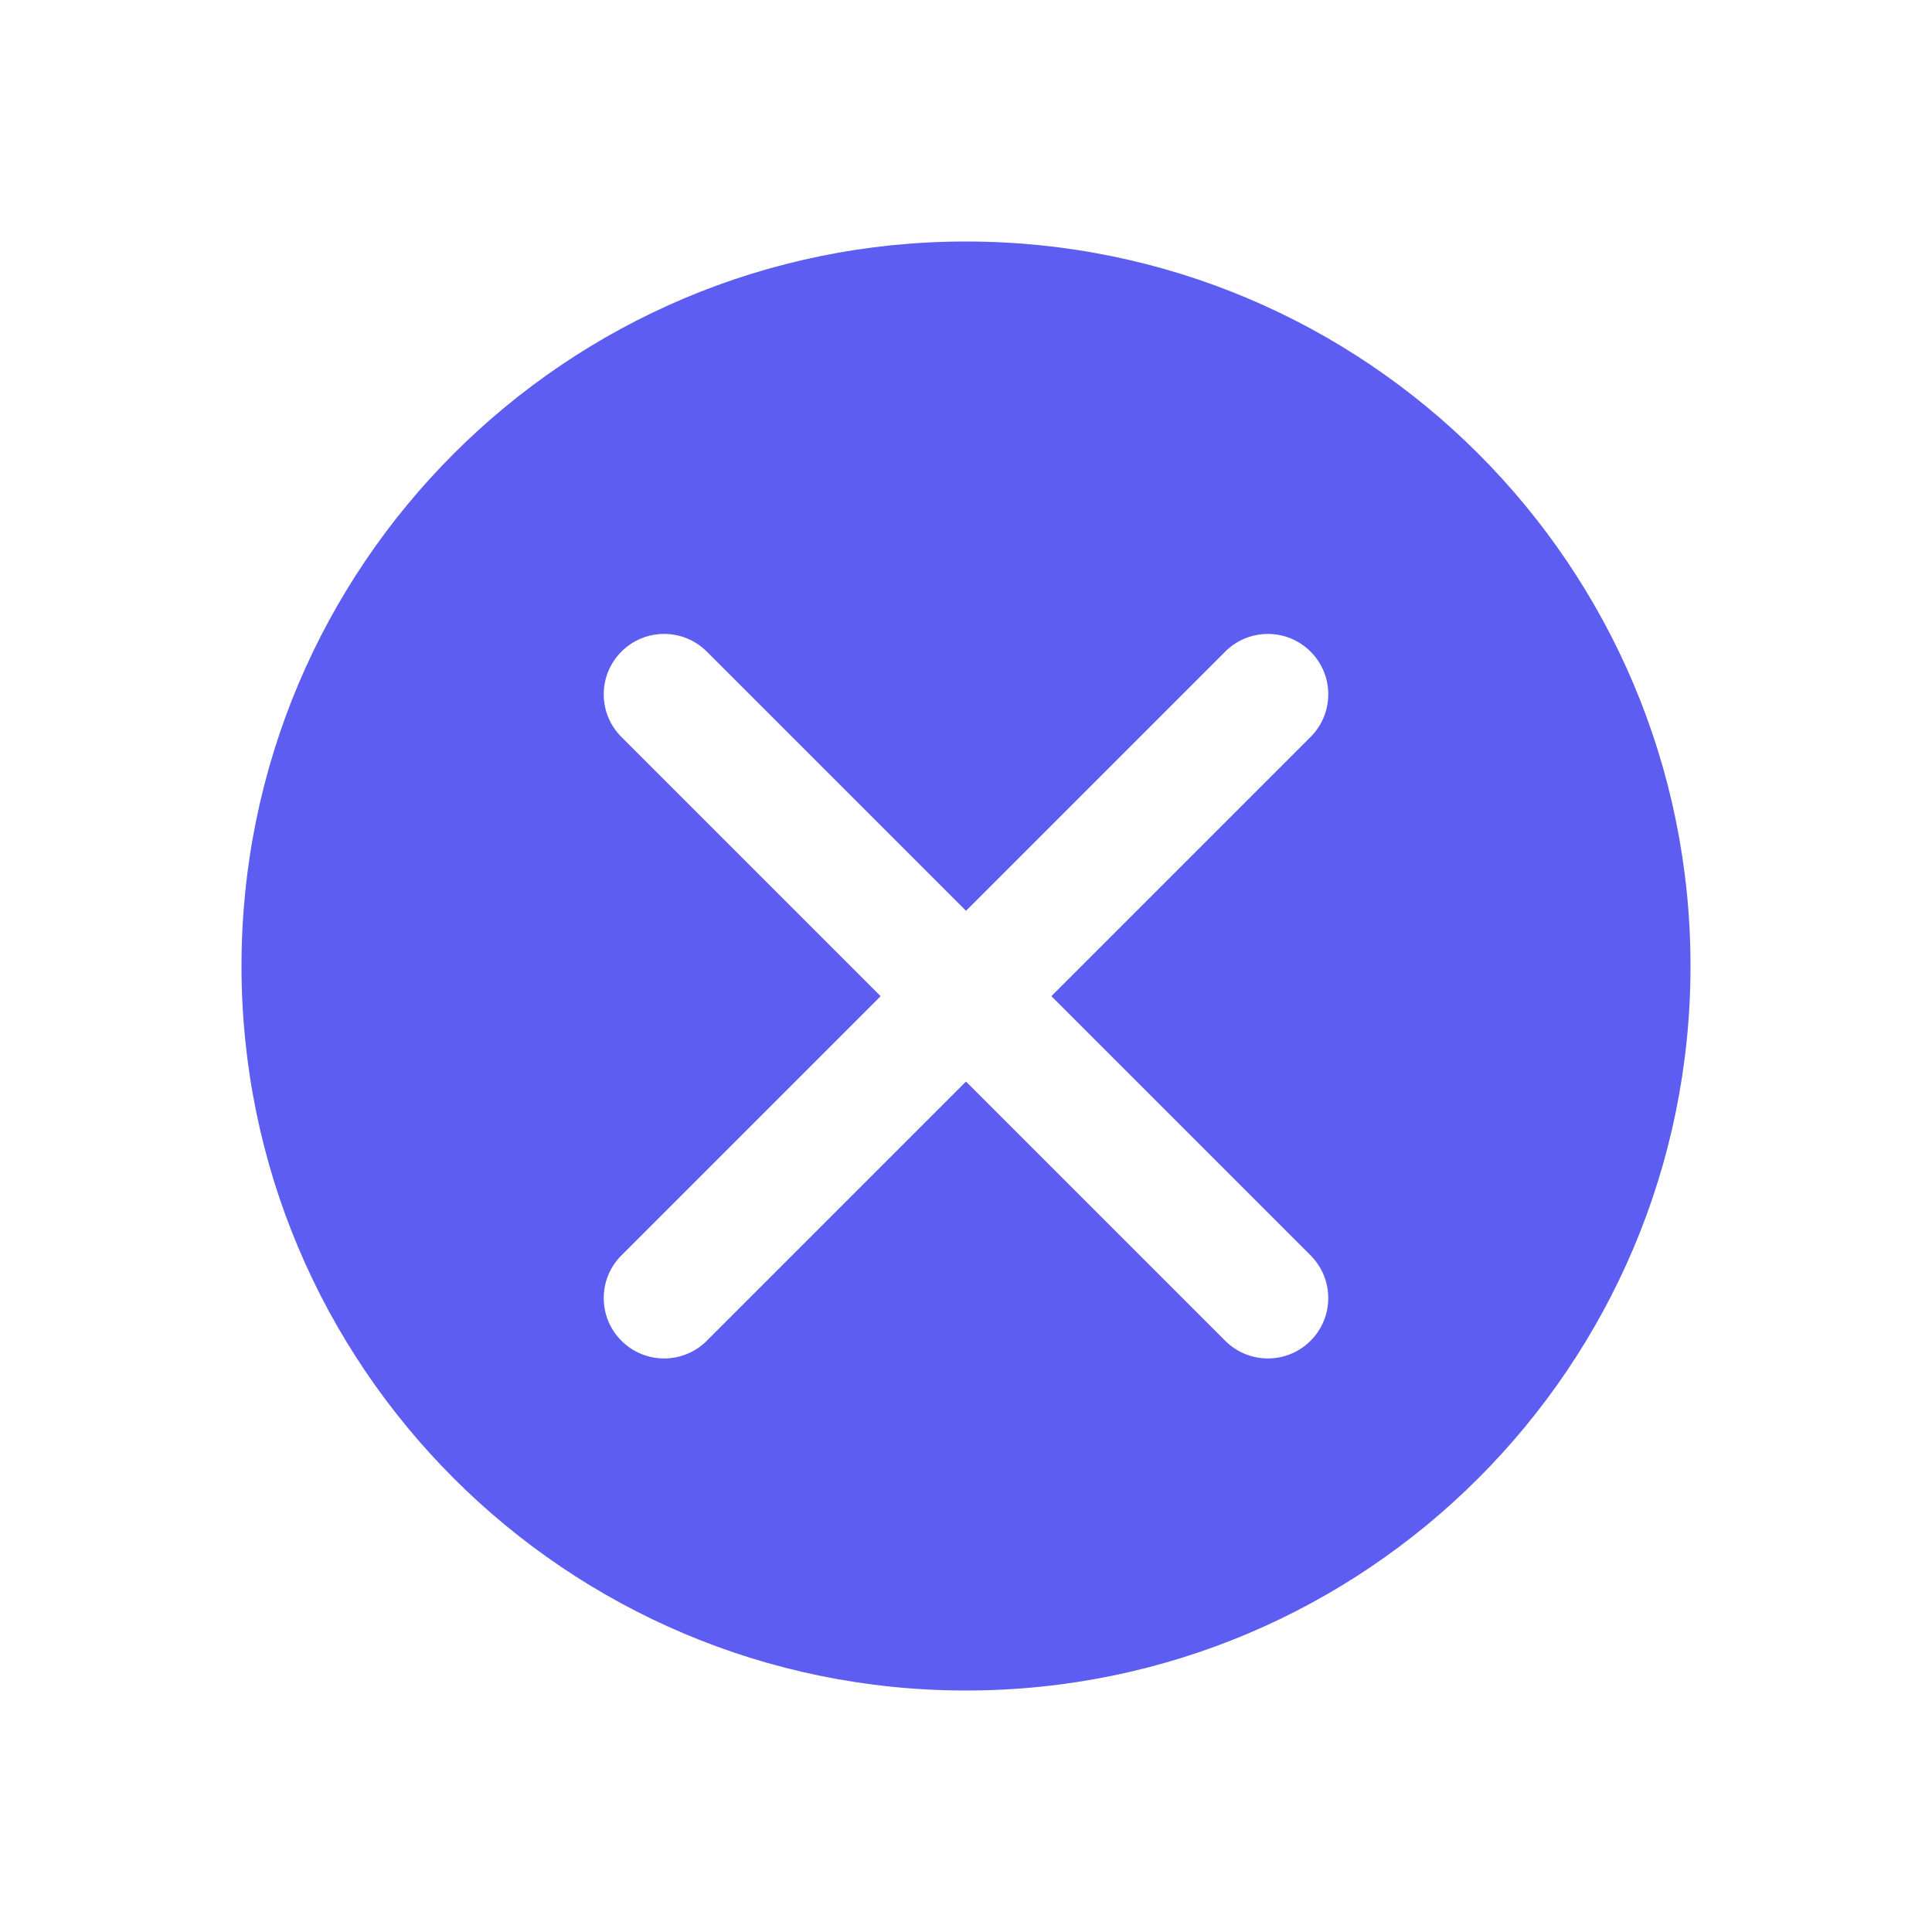
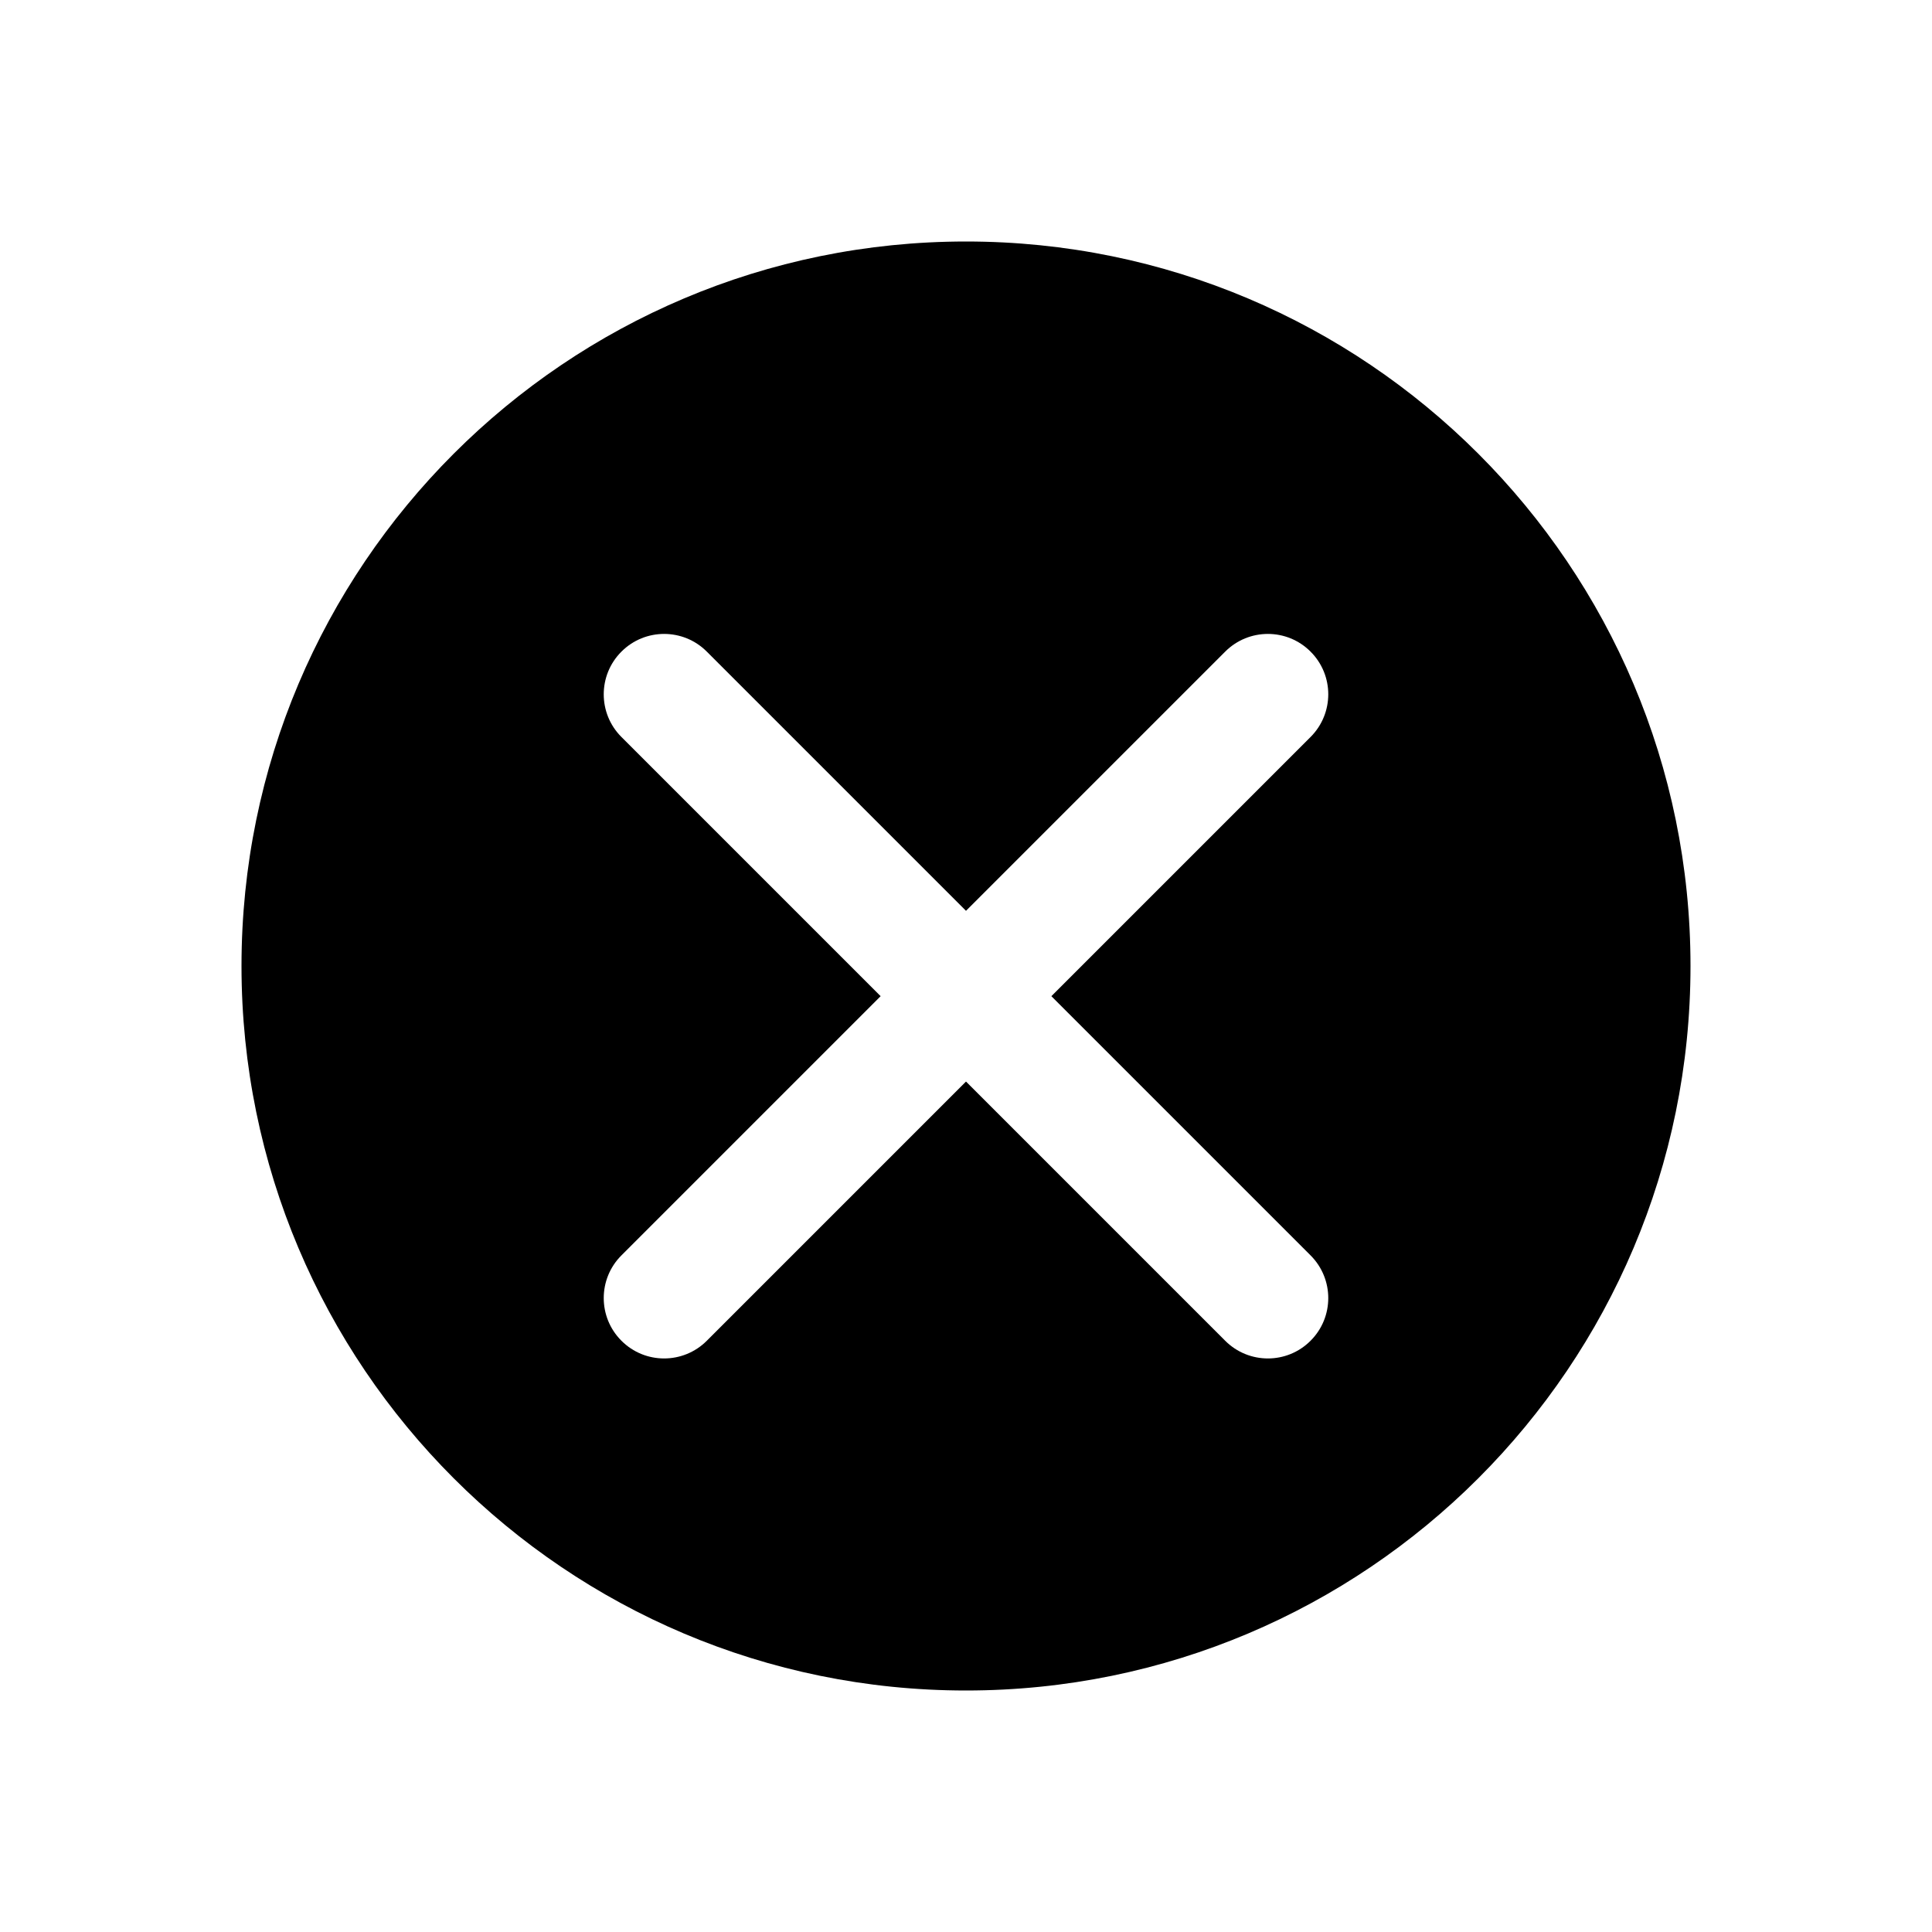
- <svg xmlns="http://www.w3.org/2000/svg" width="32" height="32" viewBox="0 0 32 32" fill="none">
-   <path fill-rule="evenodd" clip-rule="evenodd" d="M28 16C28 22.627 22.627 28 16 28C9.373 28 4 22.627 4 16C4 9.373 9.373 4 16 4C22.627 4 28 9.373 28 16ZM20.293 22.207L16 17.914L11.707 22.207C11.316 22.598 10.683 22.598 10.293 22.207C9.902 21.817 9.902 21.183 10.293 20.793L14.586 16.5L10.293 12.207C9.902 11.817 9.902 11.183 10.293 10.793C10.683 10.402 11.317 10.402 11.707 10.793L16 15.086L20.293 10.793C20.684 10.402 21.317 10.402 21.707 10.793C22.098 11.183 22.098 11.816 21.707 12.207L17.414 16.5L21.707 20.793C22.098 21.184 22.098 21.817 21.707 22.207C21.317 22.598 20.684 22.598 20.293 22.207Z" fill="#5D5DF1" />
+ <svg xmlns="http://www.w3.org/2000/svg" viewBox="0 0 32 32" fill="none">
+   <path fill-rule="evenodd" clip-rule="evenodd" d="M28 16C28 22.627 22.627 28 16 28C9.373 28 4 22.627 4 16C4 9.373 9.373 4 16 4C22.627 4 28 9.373 28 16ZM20.293 22.207L16 17.914L11.707 22.207C11.316 22.598 10.683 22.598 10.293 22.207C9.902 21.817 9.902 21.183 10.293 20.793L14.586 16.5L10.293 12.207C9.902 11.817 9.902 11.183 10.293 10.793C10.683 10.402 11.317 10.402 11.707 10.793L16 15.086L20.293 10.793C20.684 10.402 21.317 10.402 21.707 10.793C22.098 11.183 22.098 11.816 21.707 12.207L17.414 16.5L21.707 20.793C22.098 21.184 22.098 21.817 21.707 22.207C21.317 22.598 20.684 22.598 20.293 22.207Z" fill="currentColor" />
</svg>
